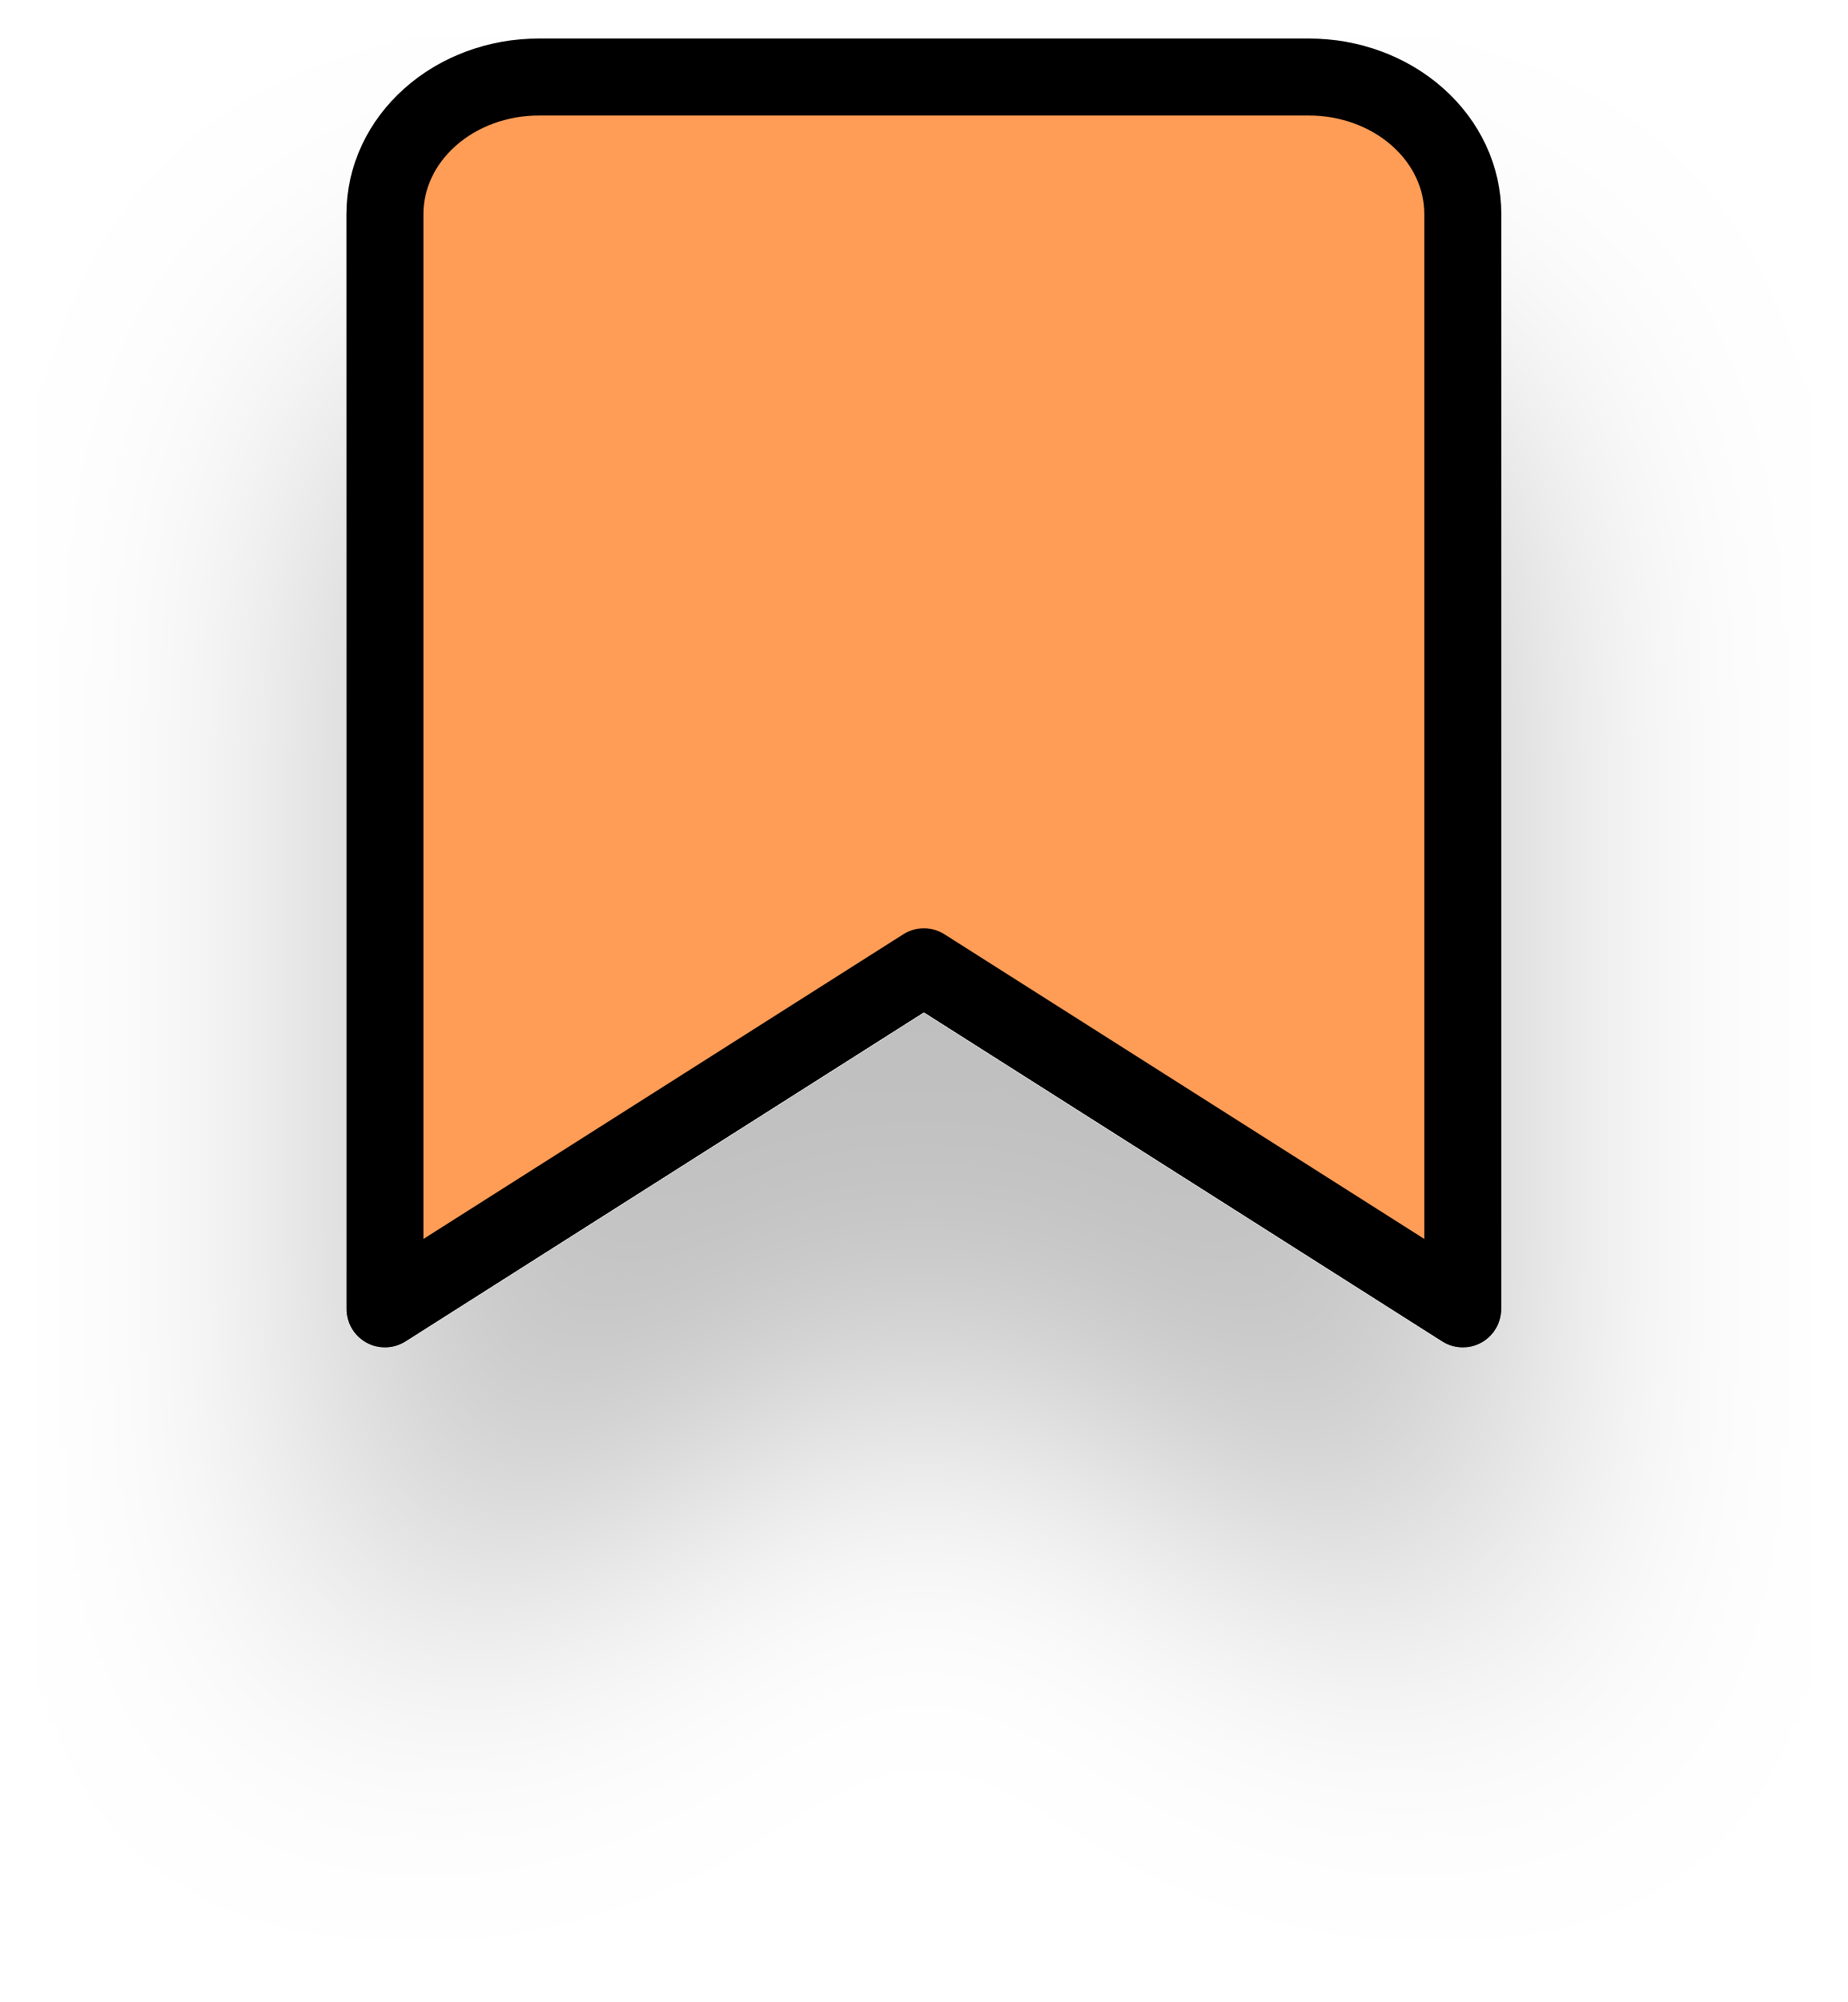
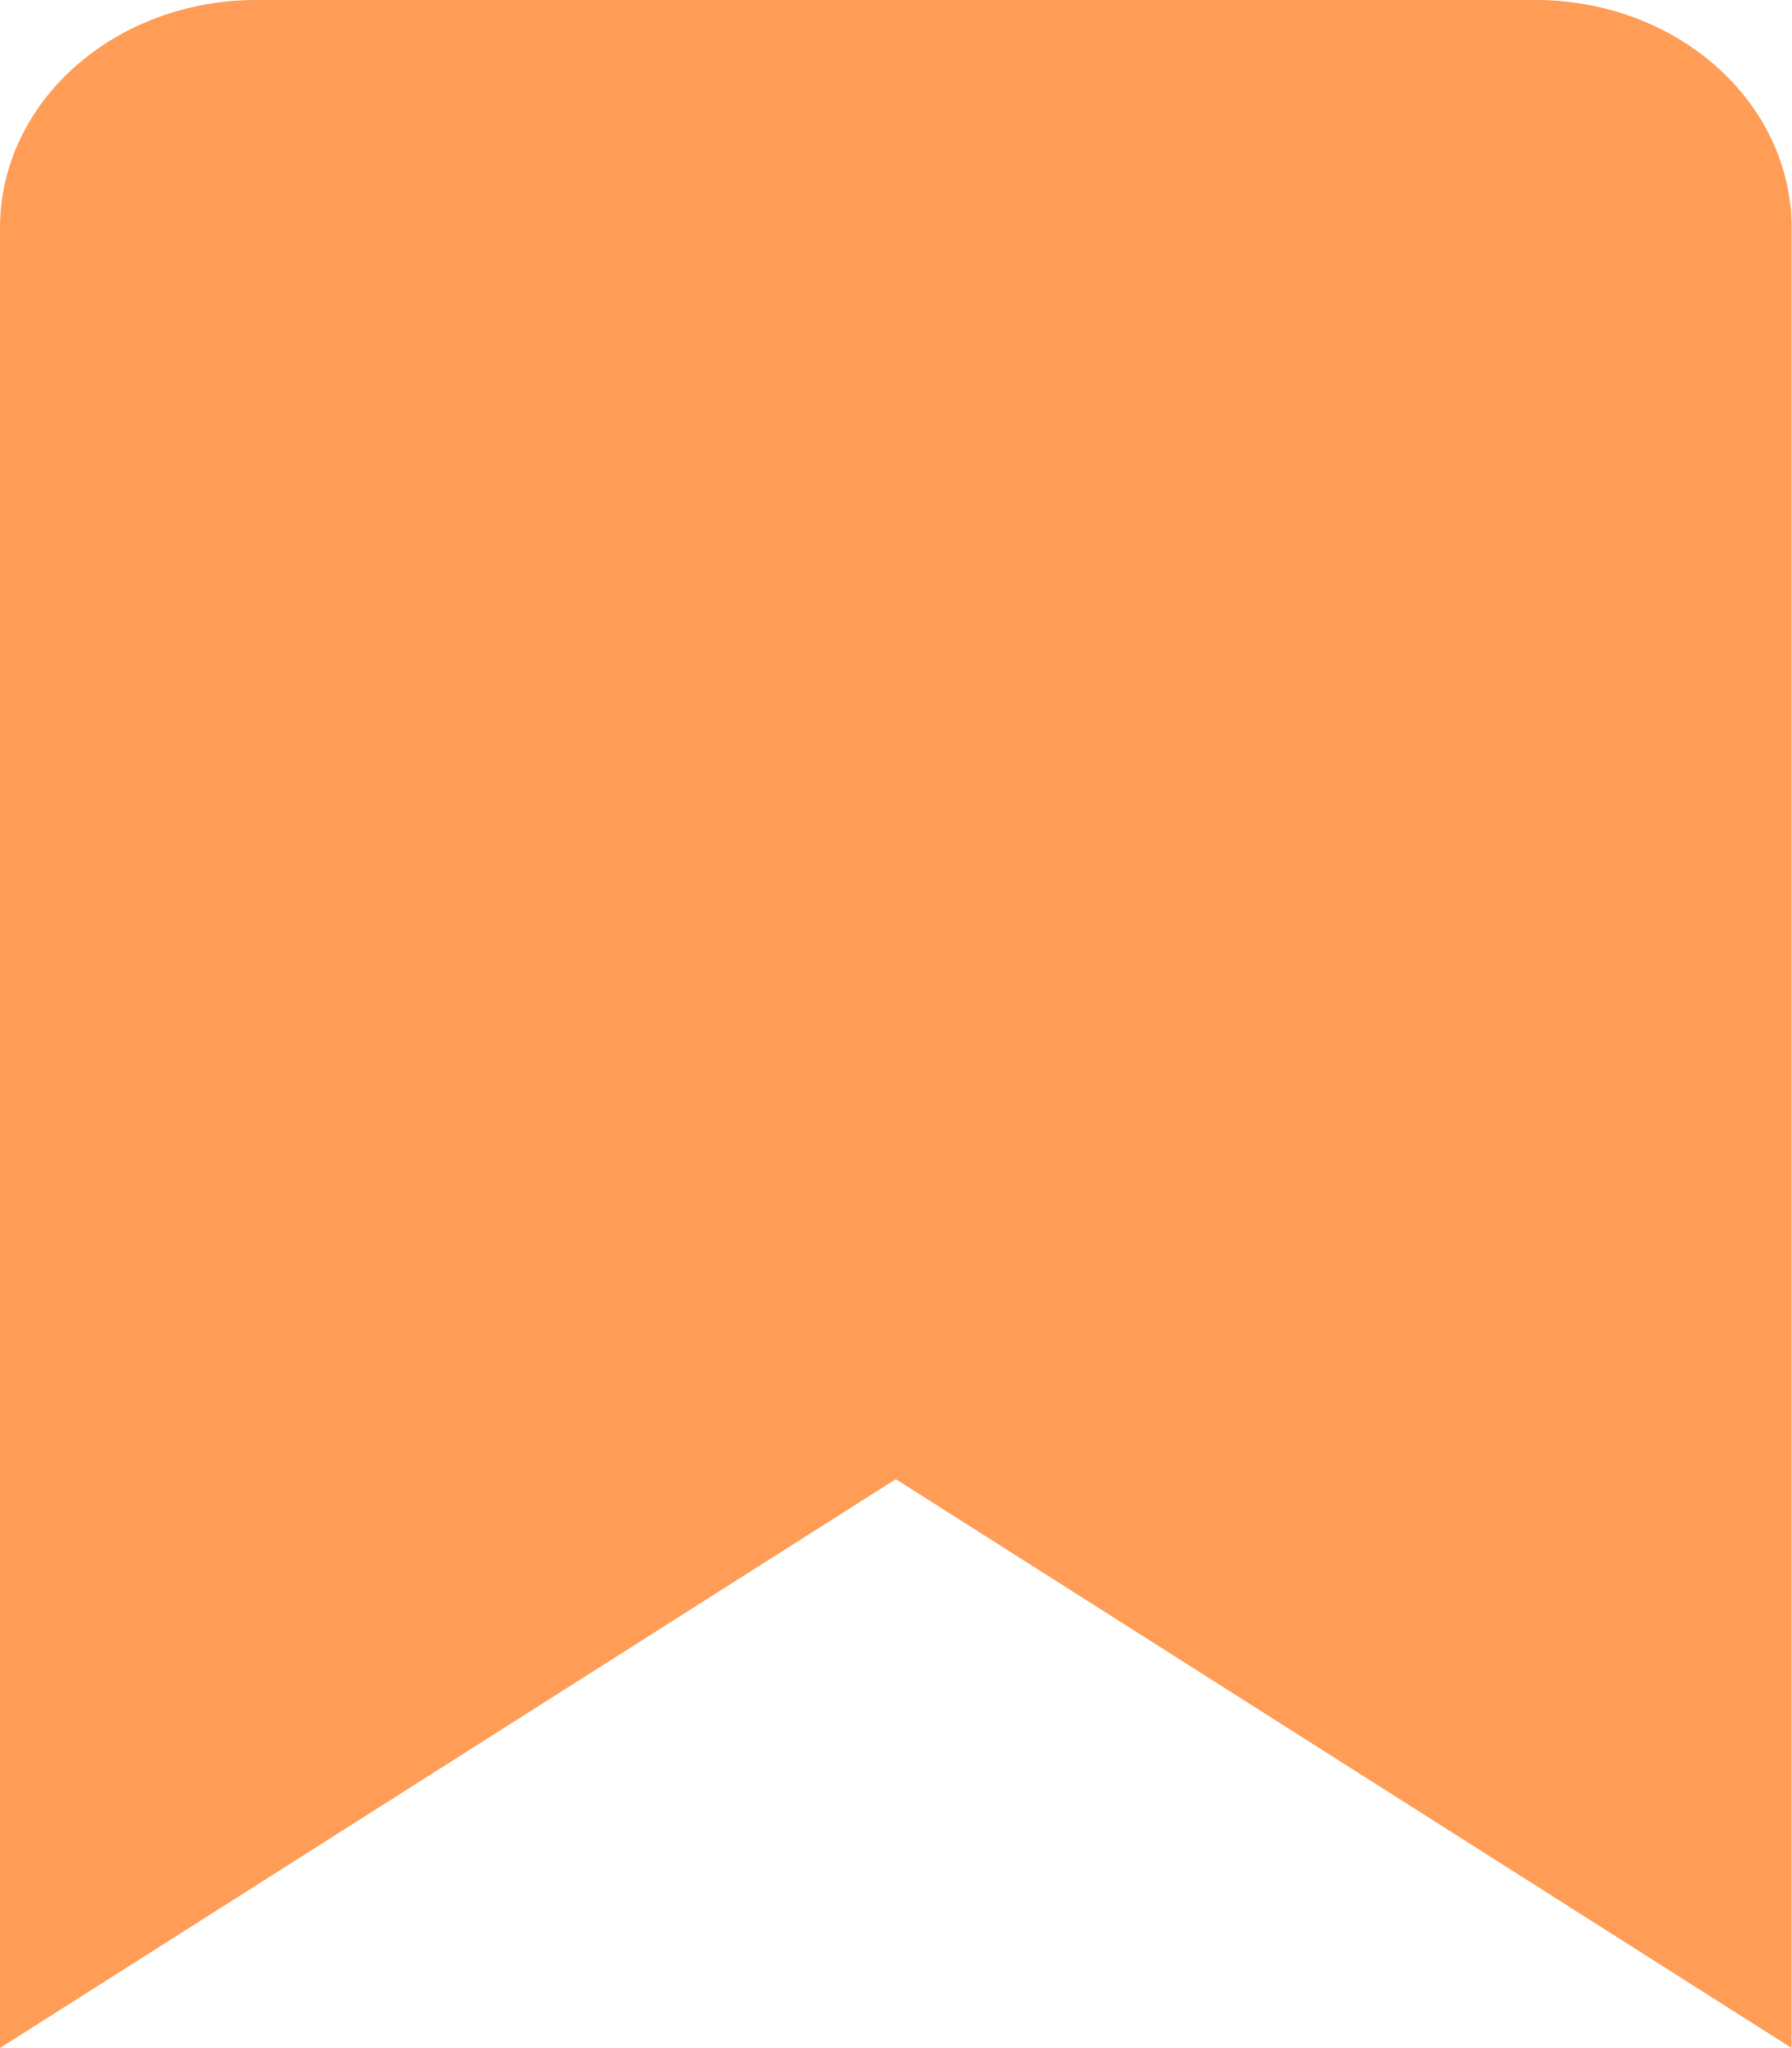
- <svg xmlns="http://www.w3.org/2000/svg" width="24" height="26" viewBox="0 0 24 26" fill="none">
-   <g filter="url(#filter0_d_882_1175)">
-     <path d="M19 17L12 12.556L5 17V2.778C5 2.306 5.211 1.854 5.586 1.521C5.961 1.187 6.47 1 7 1H17C17.53 1 18.039 1.187 18.414 1.521C18.789 1.854 19 2.306 19 2.778V17Z" fill="#FF9D56" />
-     <path d="M19 17L12 12.556L5 17V2.778C5 2.306 5.211 1.854 5.586 1.521C5.961 1.187 6.47 1 7 1H17C17.53 1 18.039 1.187 18.414 1.521C18.789 1.854 19 2.306 19 2.778V17Z" stroke="black" stroke-linecap="round" stroke-linejoin="round" />
-   </g>
-   <defs>
-     <filter id="filter0_d_882_1175" x="0.5" y="0.5" width="23" height="25" filterUnits="userSpaceOnUse" color-interpolation-filters="sRGB">
-       <feFlood flood-opacity="0" result="BackgroundImageFix" />
-       <feColorMatrix in="SourceAlpha" type="matrix" values="0 0 0 0 0 0 0 0 0 0 0 0 0 0 0 0 0 0 127 0" result="hardAlpha" />
-       <feOffset dy="4" />
-       <feGaussianBlur stdDeviation="2" />
-       <feComposite in2="hardAlpha" operator="out" />
-       <feColorMatrix type="matrix" values="0 0 0 0 0 0 0 0 0 0 0 0 0 0 0 0 0 0 0.25 0" />
-       <feBlend mode="normal" in2="BackgroundImageFix" result="effect1_dropShadow_882_1175" />
-       <feBlend mode="normal" in="SourceGraphic" in2="effect1_dropShadow_882_1175" result="shape" />
-     </filter>
-   </defs>
+ <svg xmlns="http://www.w3.org/2000/svg" width="14" height="16" viewBox="0 0 14 16" fill="none">
+   <path d="M14 16L7 11.556L0 16V1.778C0 1.306 0.211 0.854 0.586 0.521C0.961 0.187 1.47 0 2 0H12C12.53 0 13.039 0.187 13.414 0.521C13.789 0.854 14 1.306 14 1.778V16Z" fill="#FF9D56" />
</svg>
